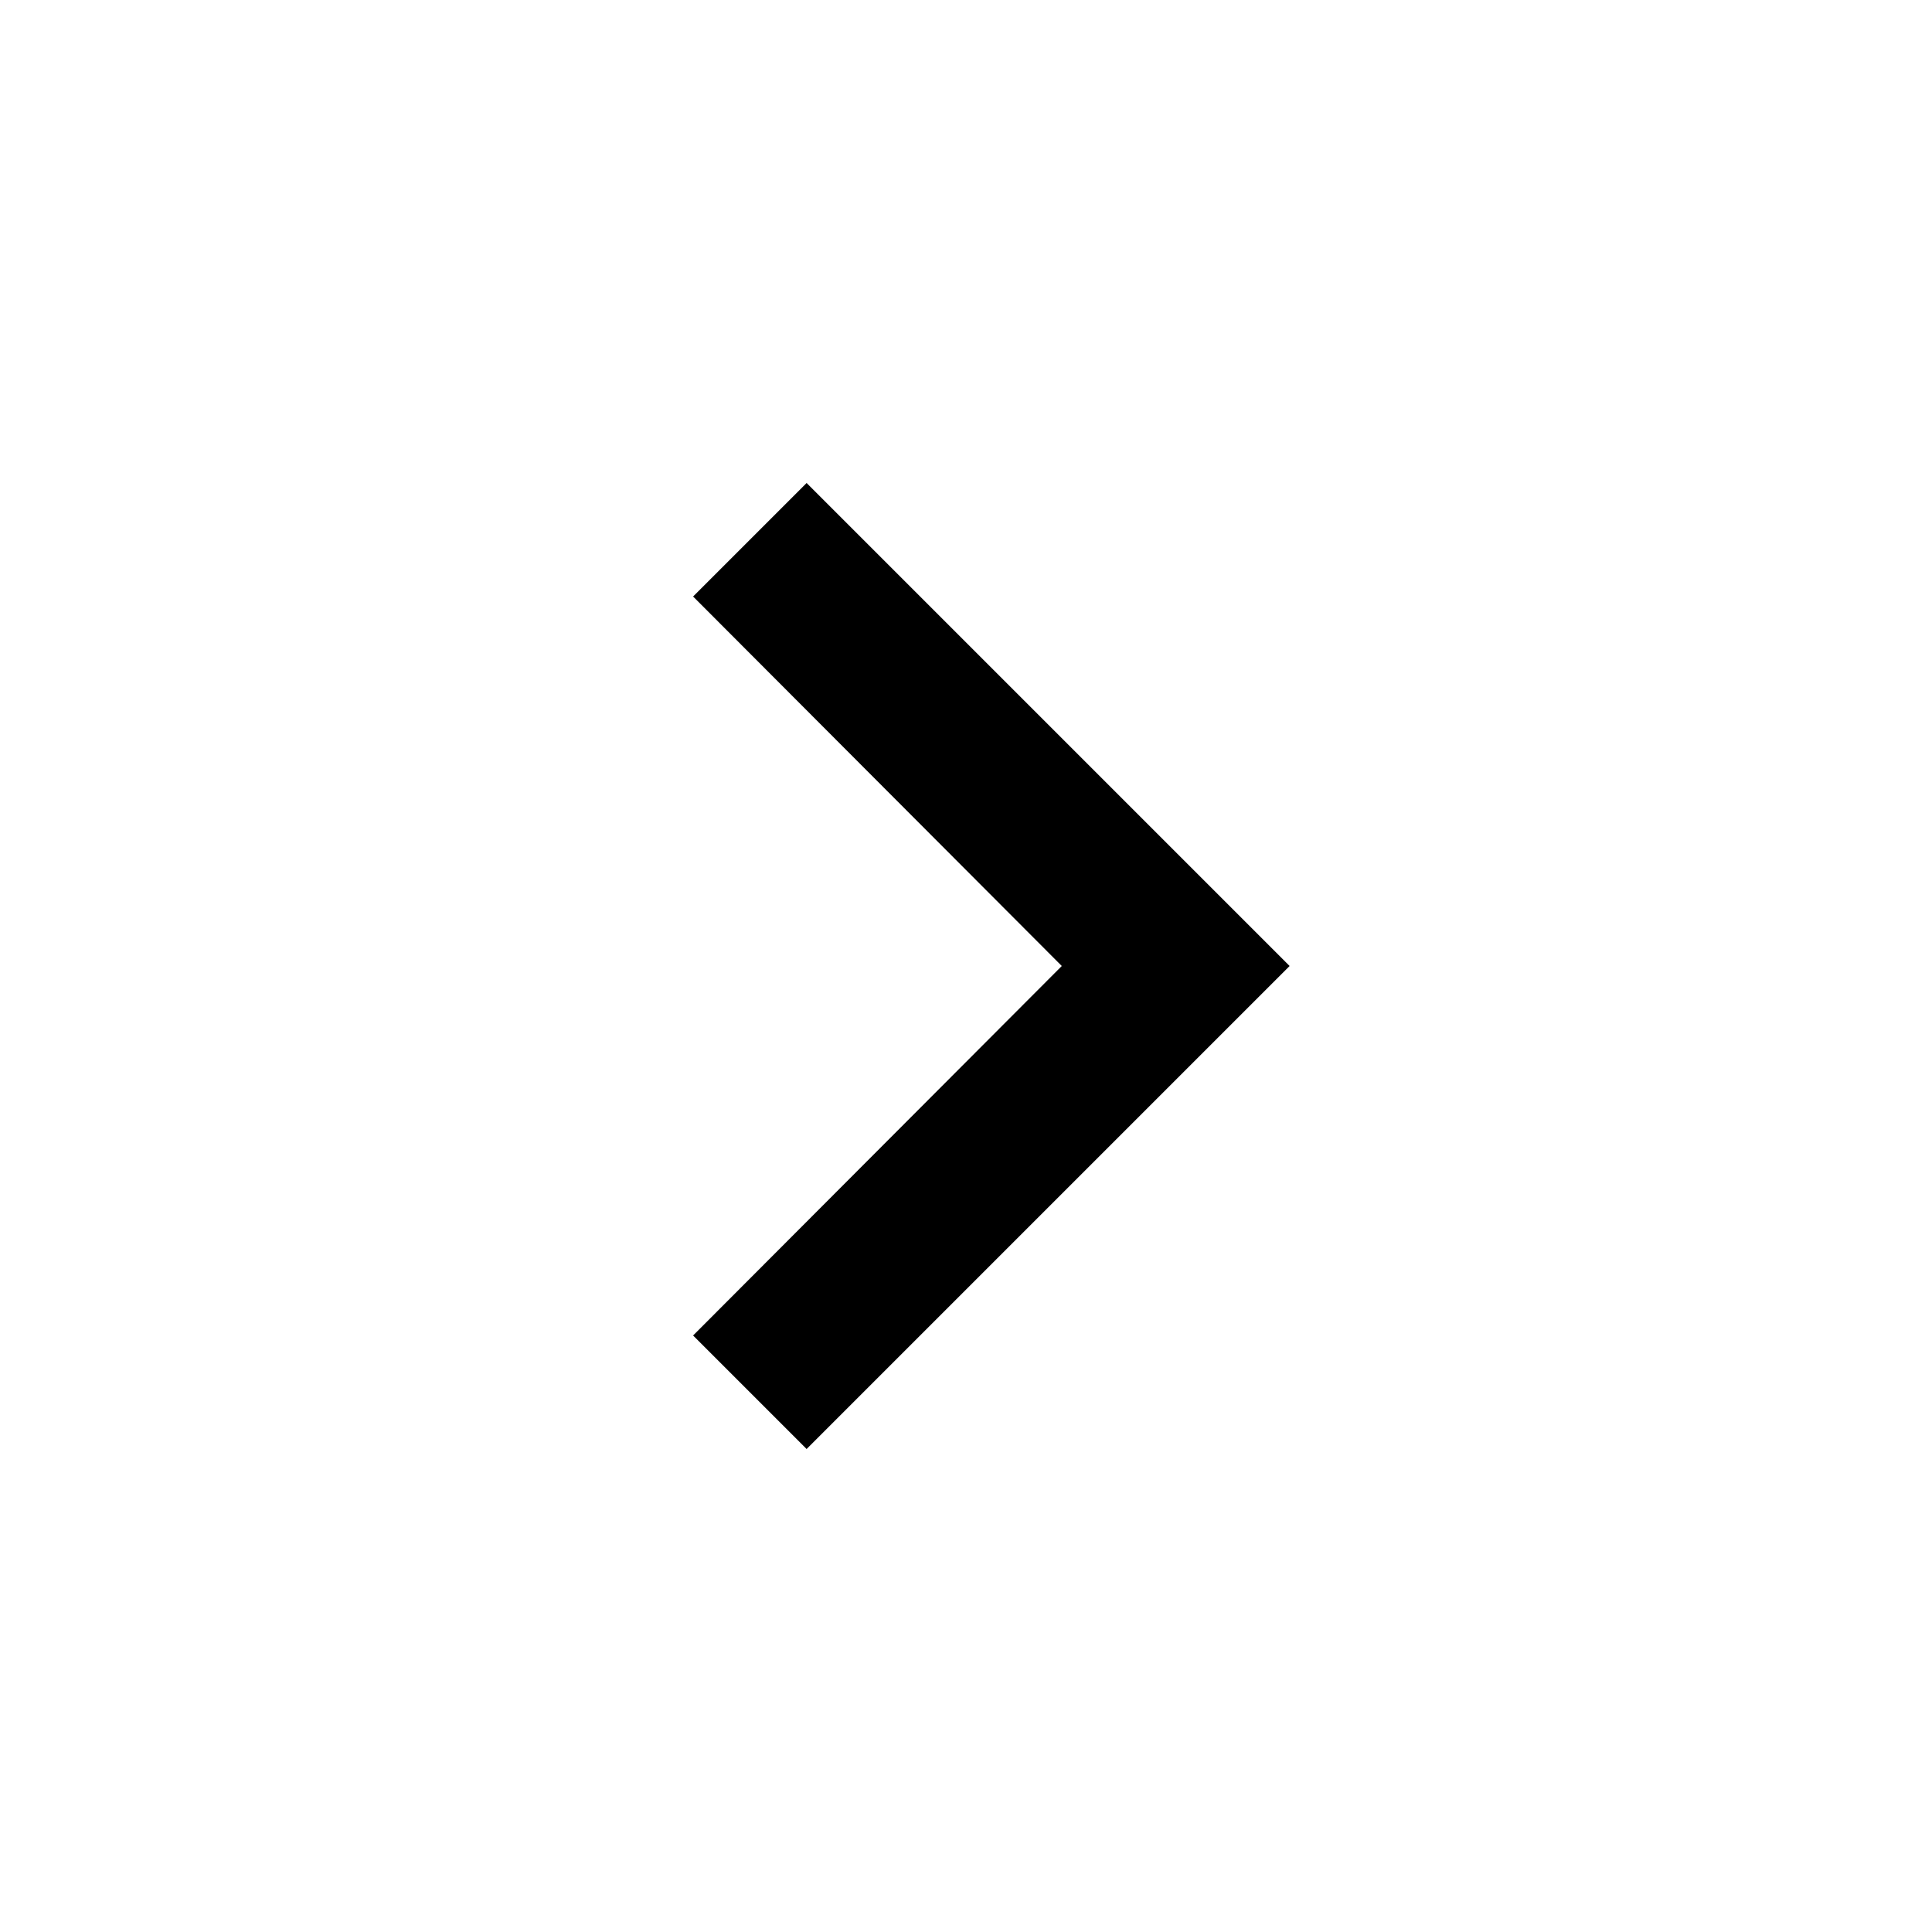
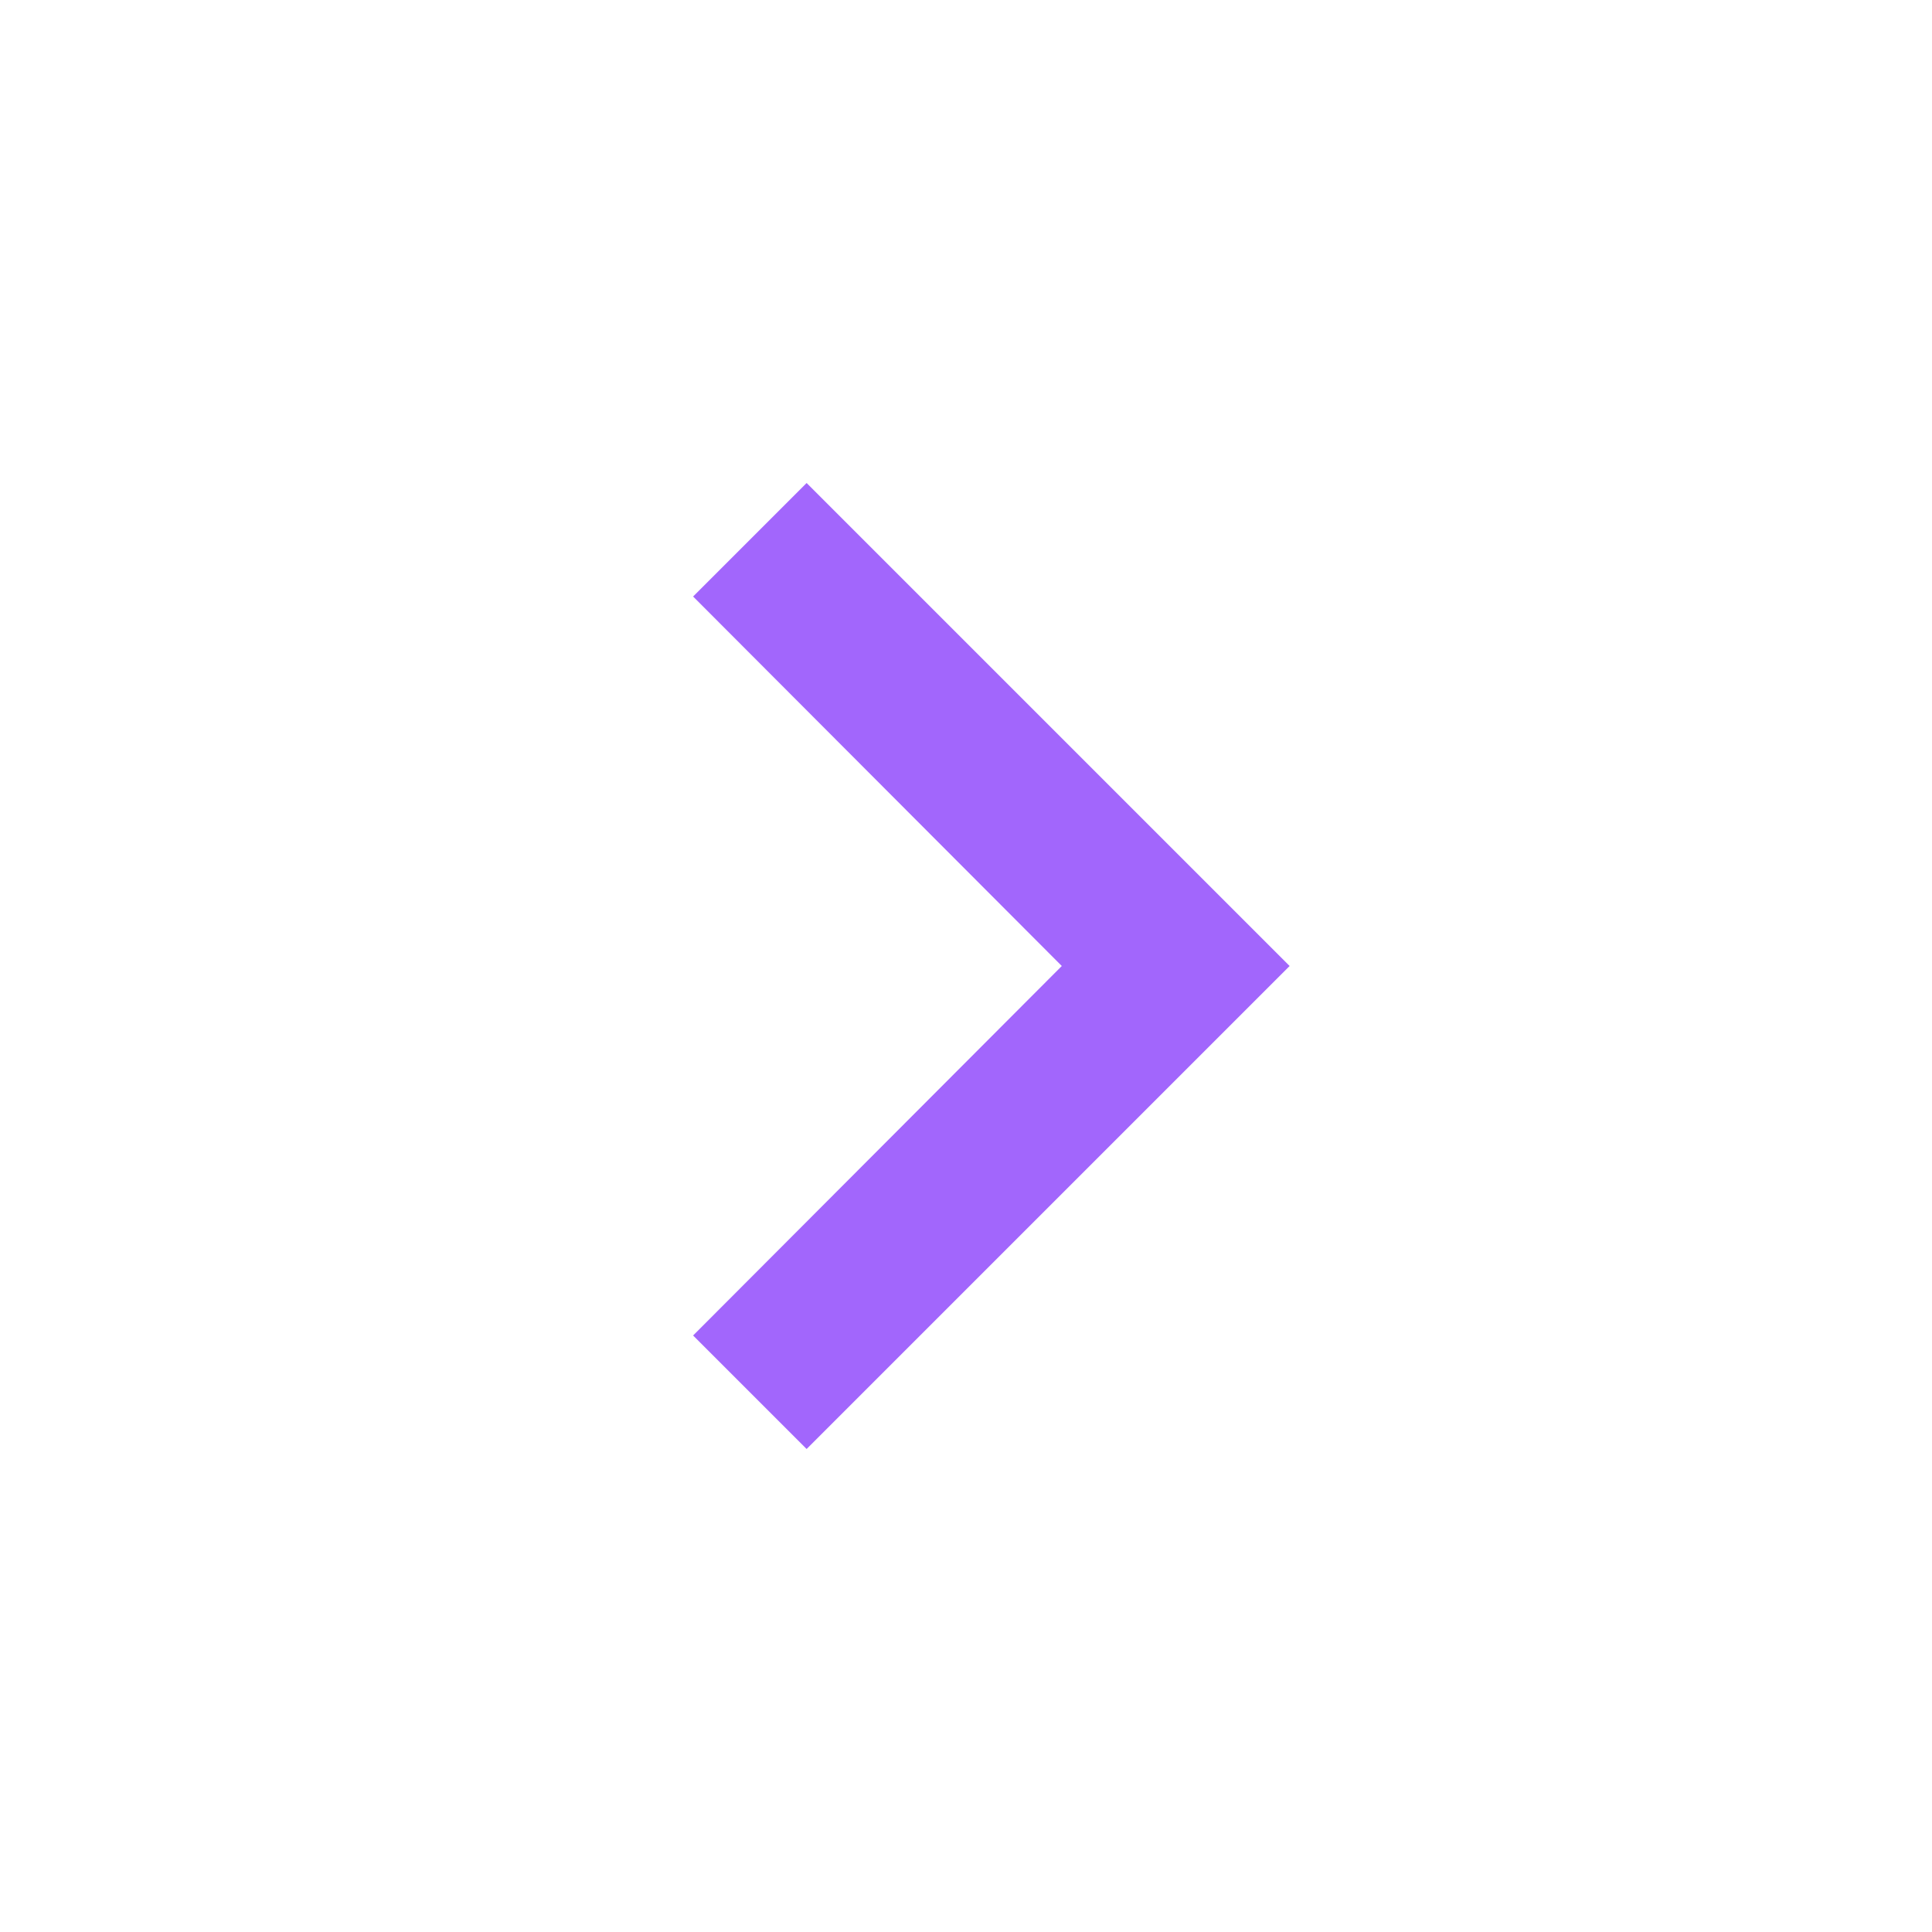
- <svg xmlns="http://www.w3.org/2000/svg" height="24px" viewBox="0 0 24 24" width="24px" fill="#000000">
+ <svg xmlns="http://www.w3.org/2000/svg" height="40px" viewBox="0 0 24 24" width="40px" fill="#A266FC">
  <path d="M0 0h24v24H0V0z" fill="none" />
  <path d="M10.02 6L8.61 7.41 13.19 12l-4.58 4.59L10.02 18l6-6-6-6z" />
</svg>
